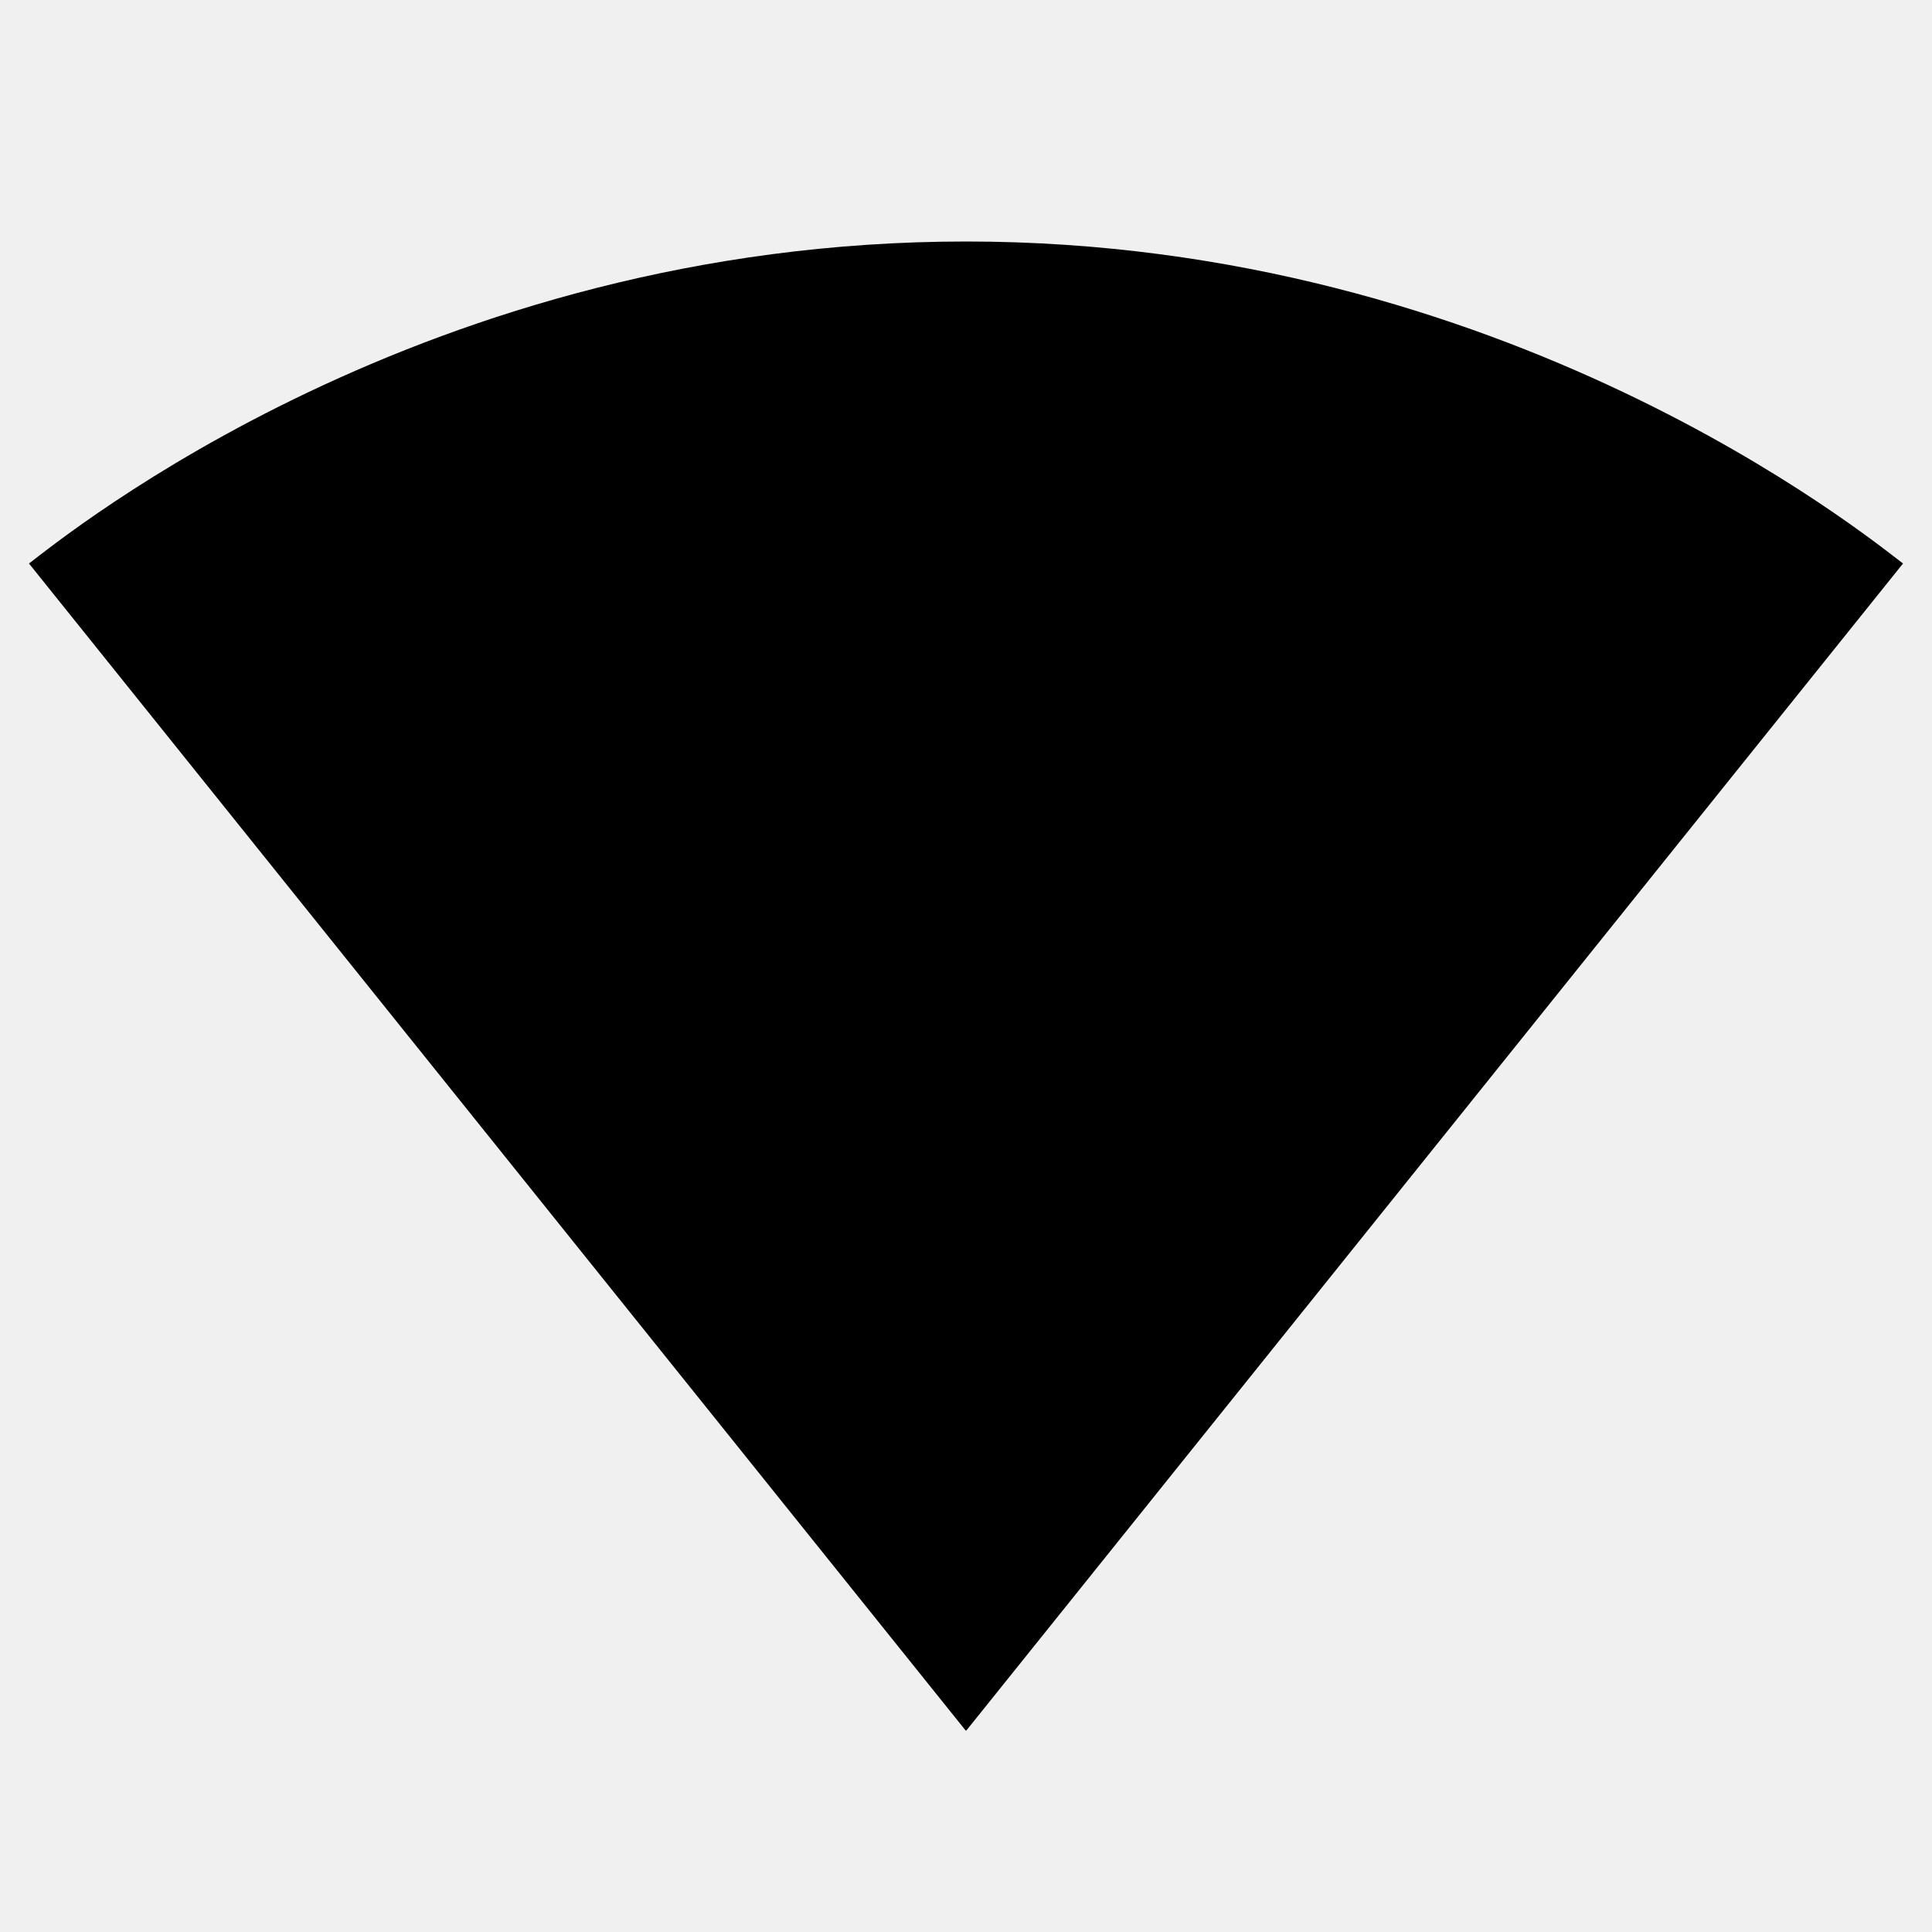
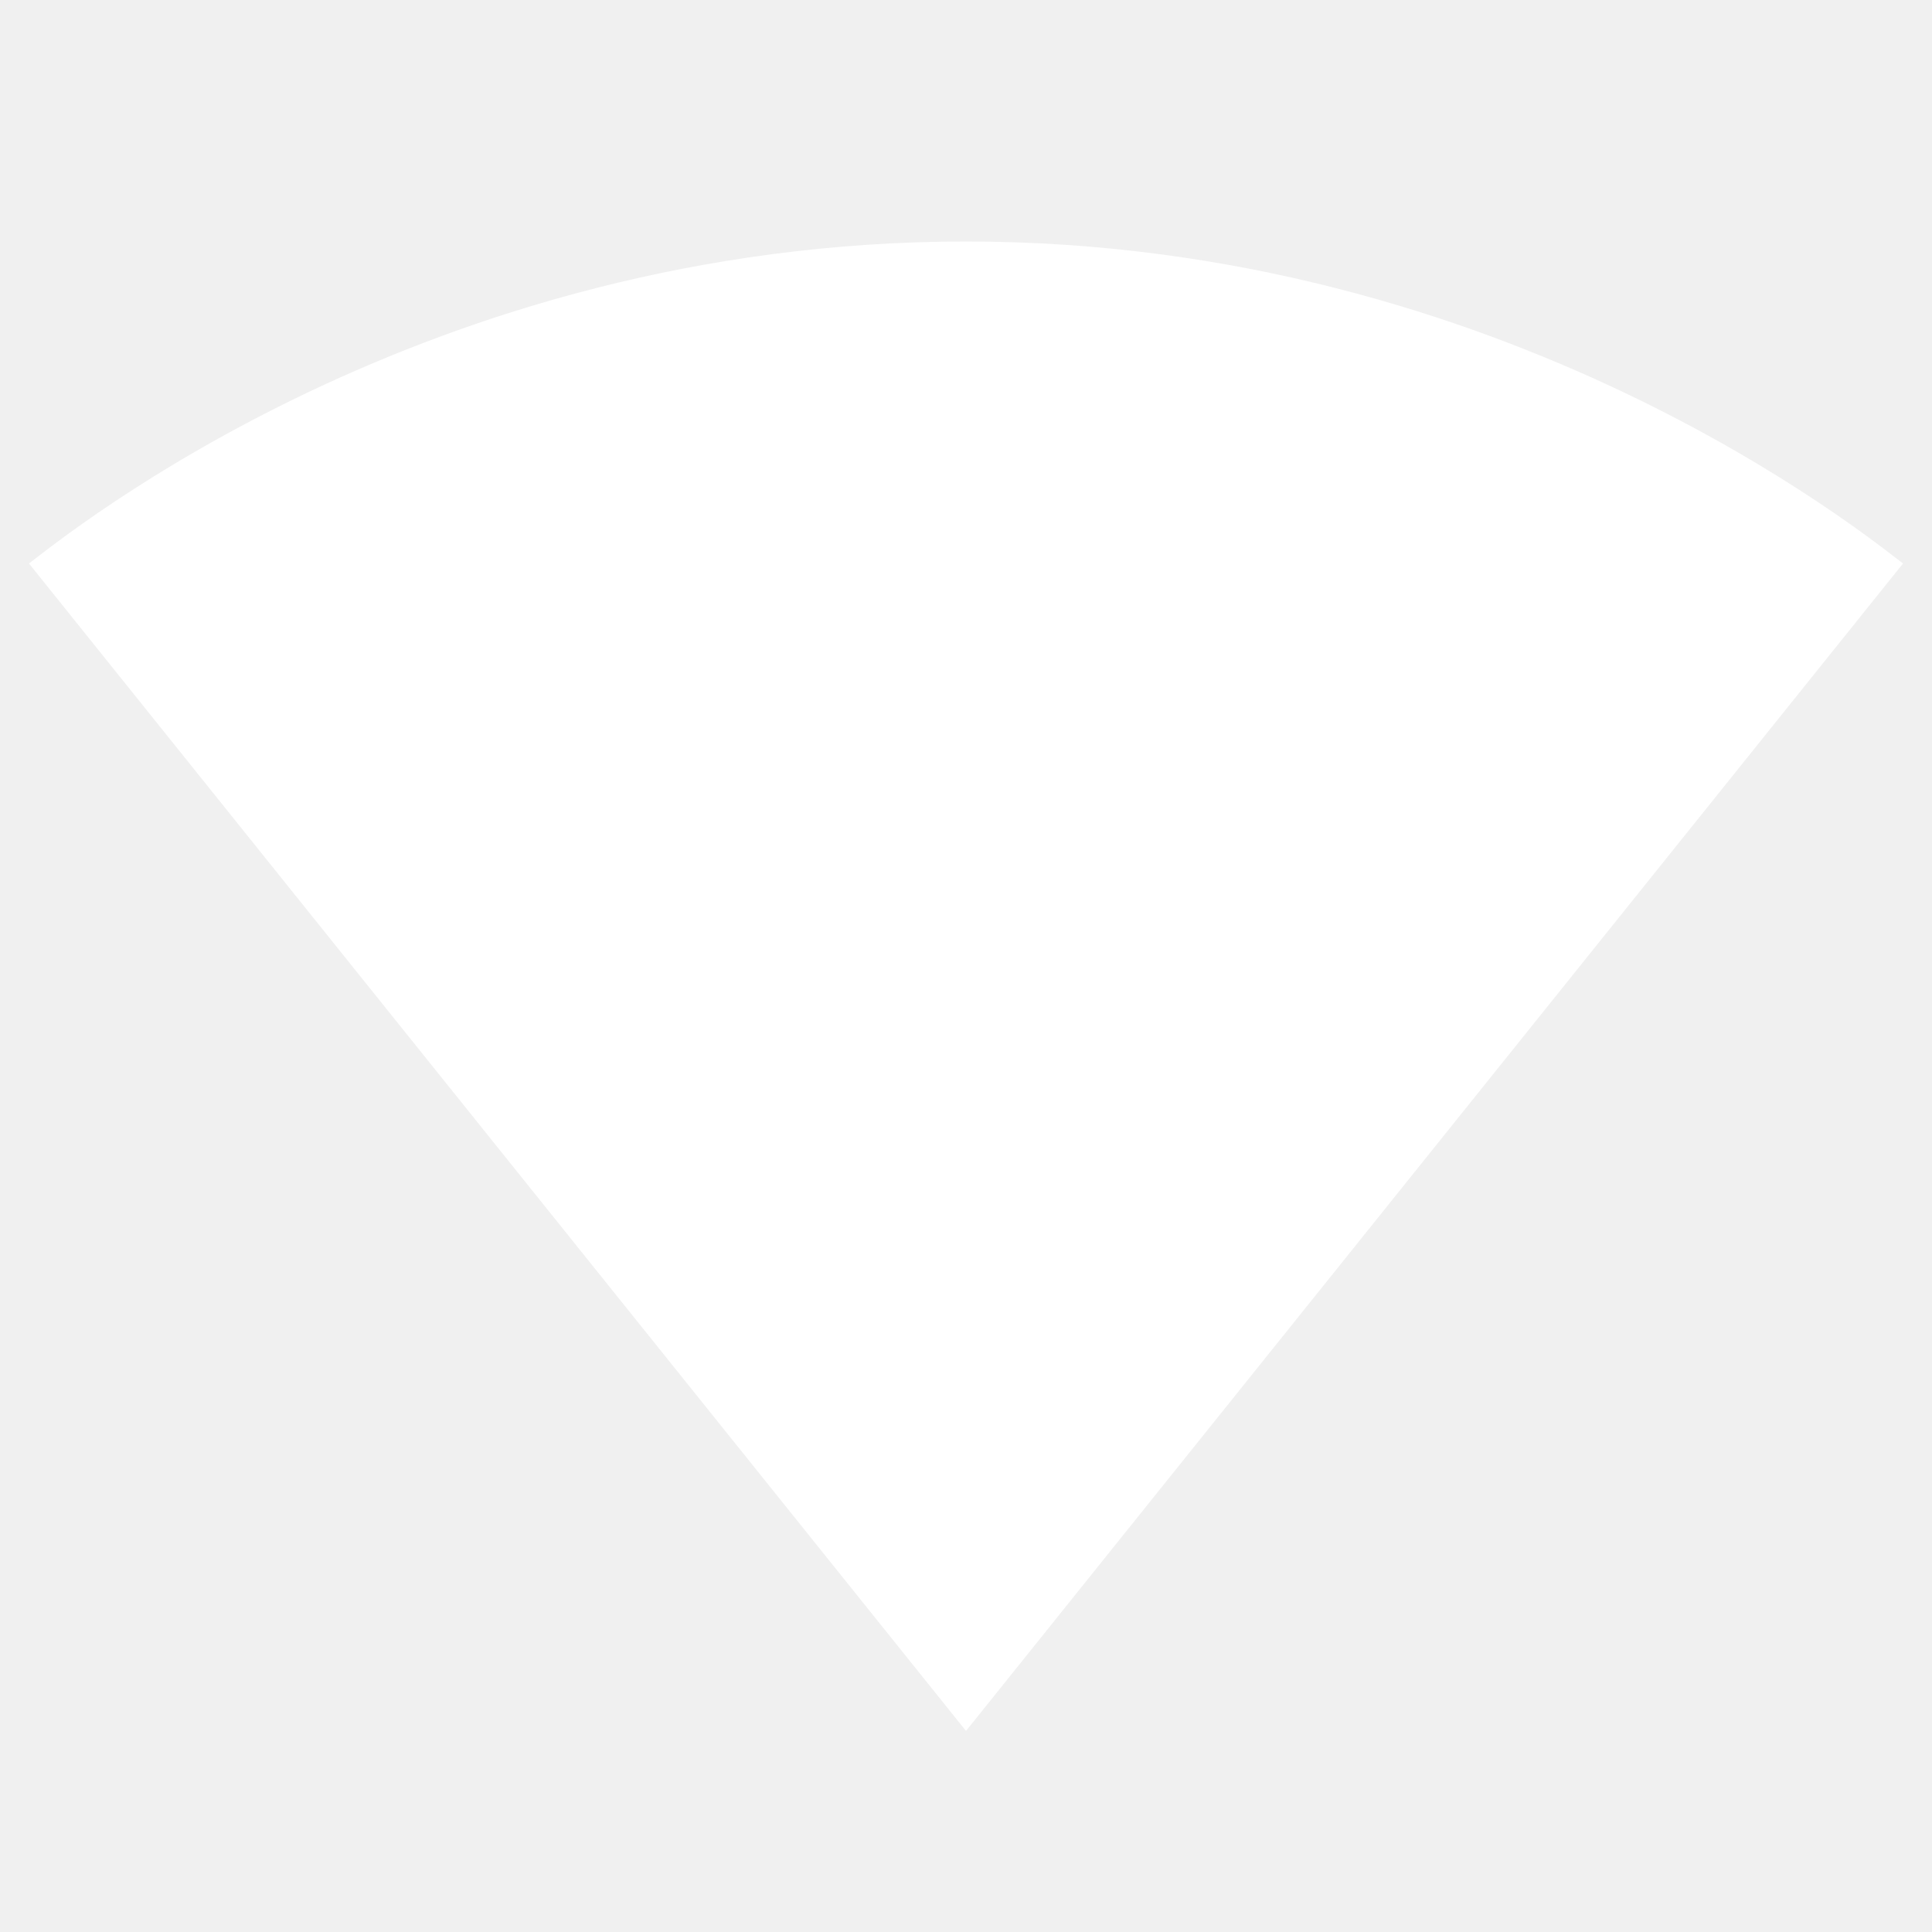
<svg xmlns="http://www.w3.org/2000/svg" width="24" height="24" viewBox="0 0 24 24">
-   <path d="M12.01 21.49L23.64 7c-.45-.34-4.93-4-11.64-4C5.28 3 .81 6.66.36 7l11.63 14.49.01.01.01-.01z" />
+   <path fill="white" d="M12.01 21.49L23.64 7c-.45-.34-4.93-4-11.64-4C5.28 3 .81 6.66.36 7l11.63 14.49.01.01.01-.01z" />
  <path d="M0 0h24v24H0z" fill="none" />
</svg>
